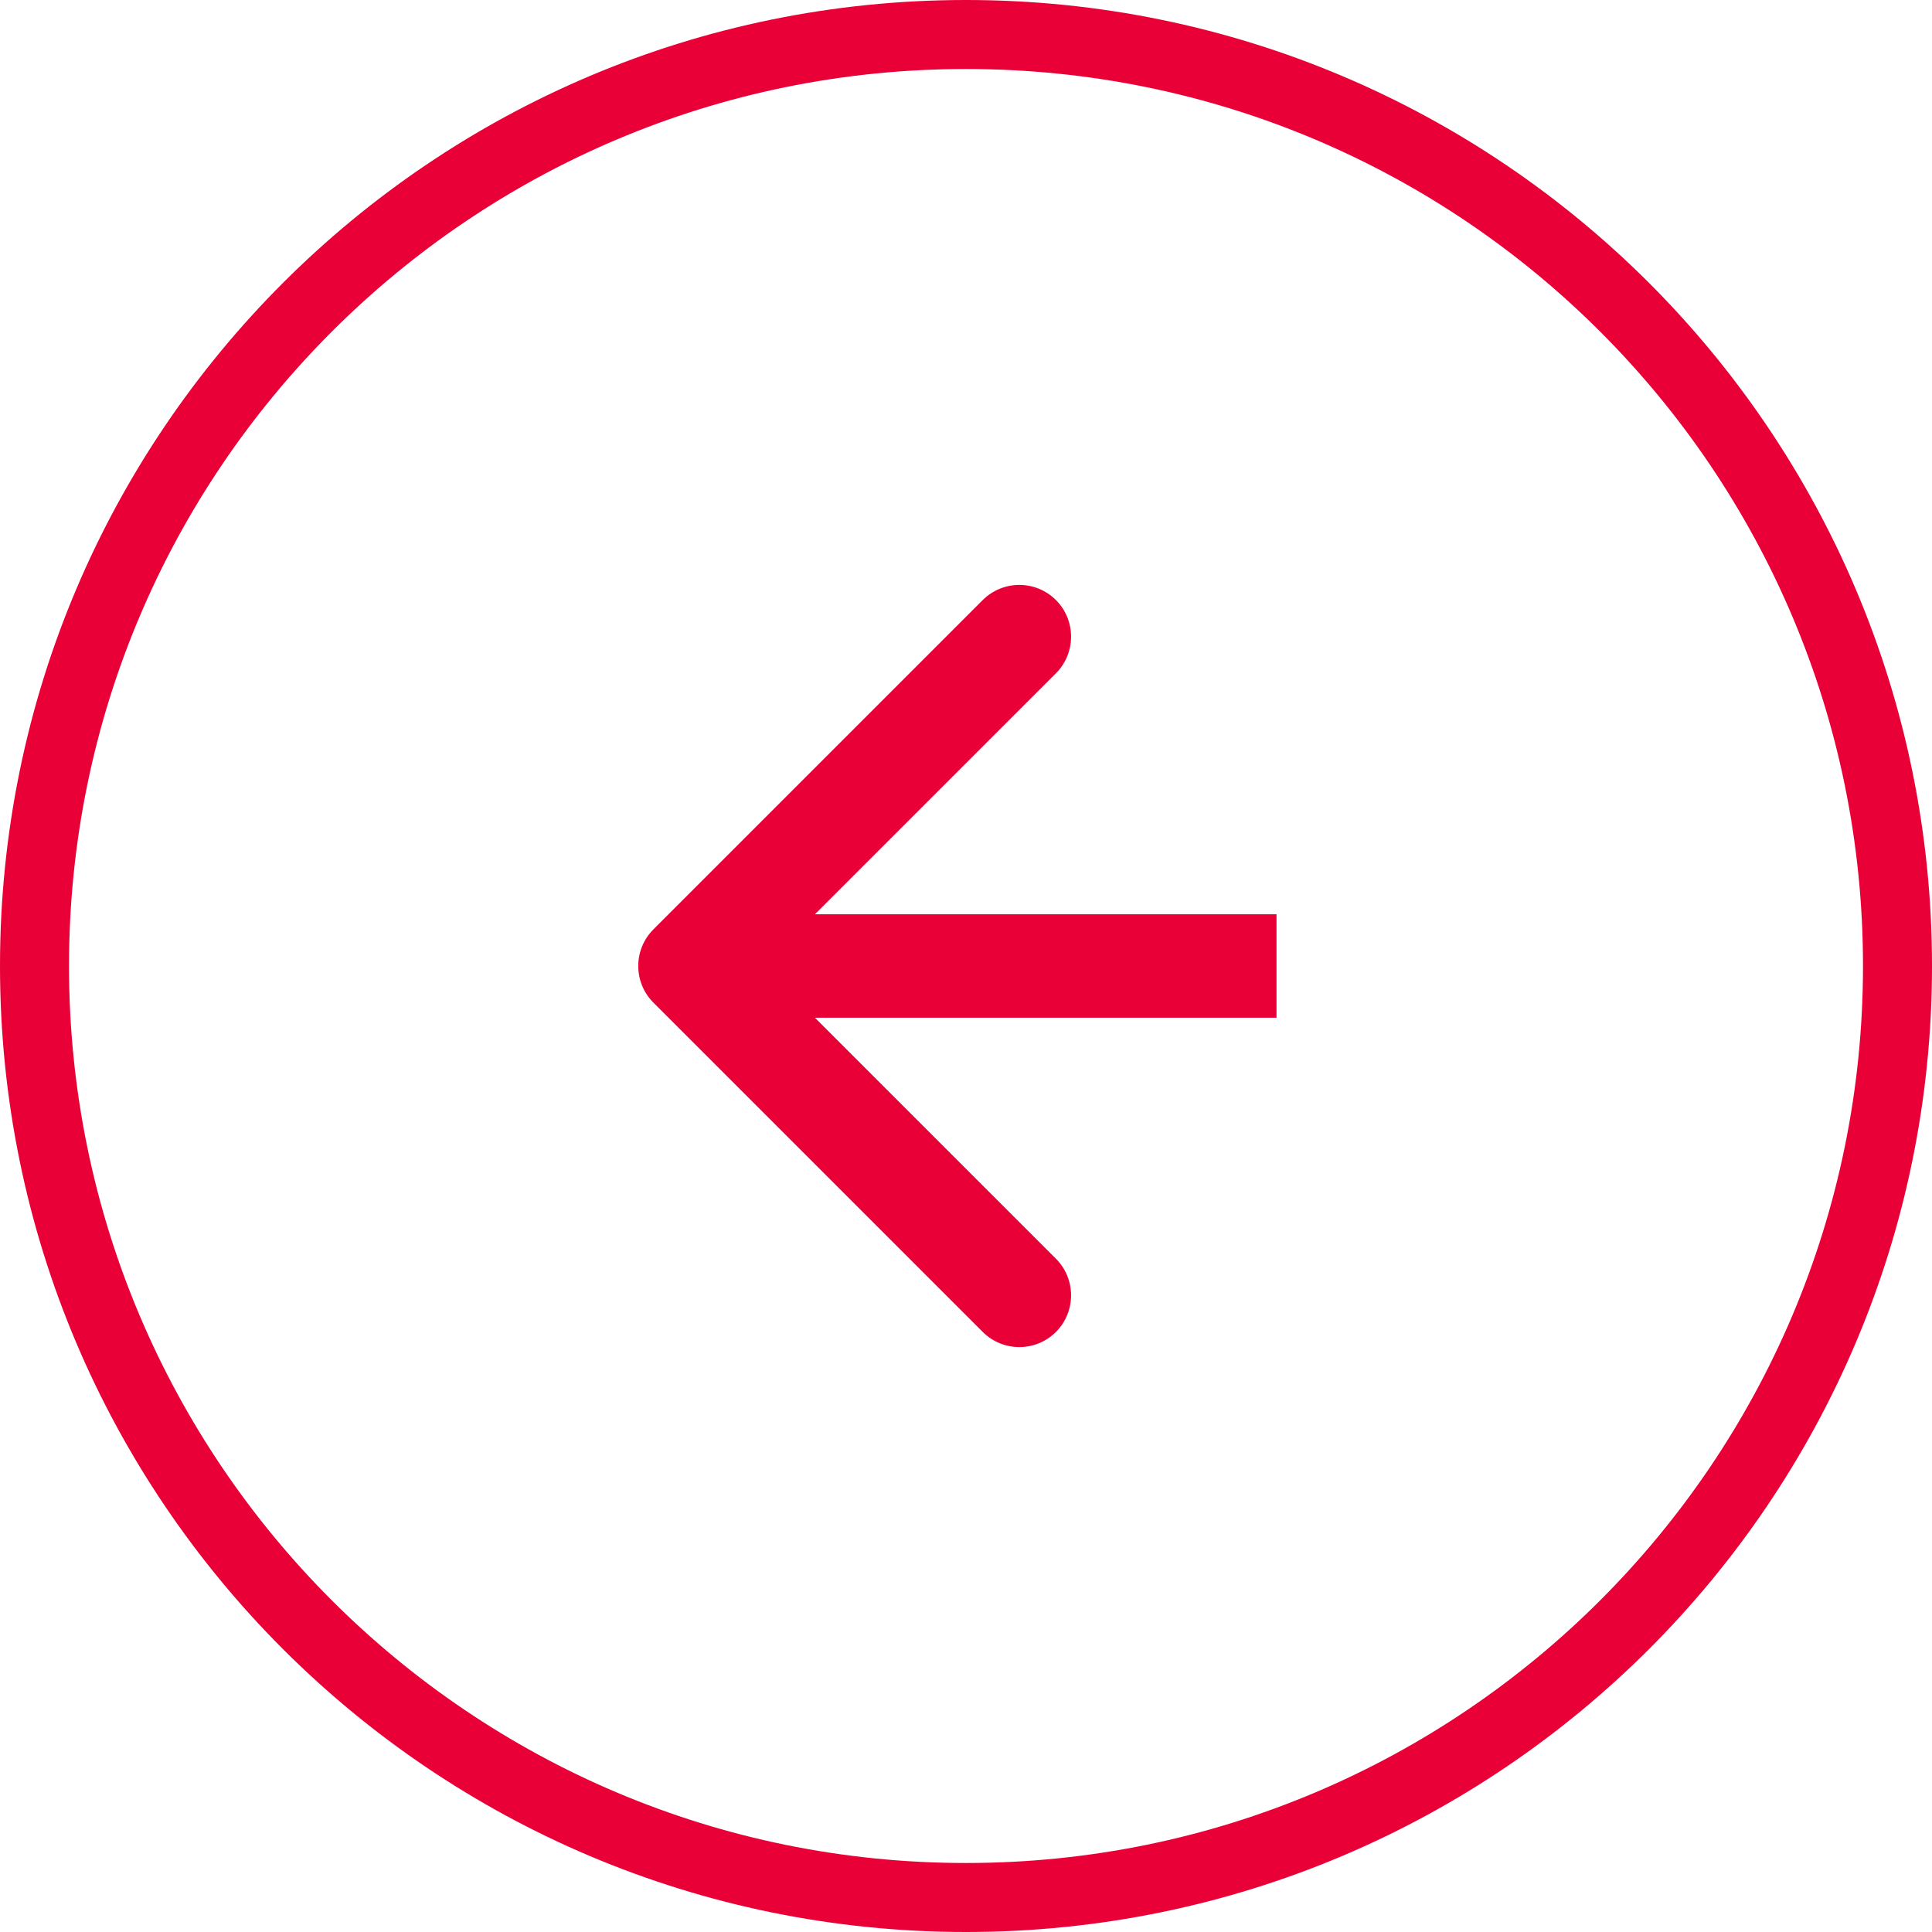
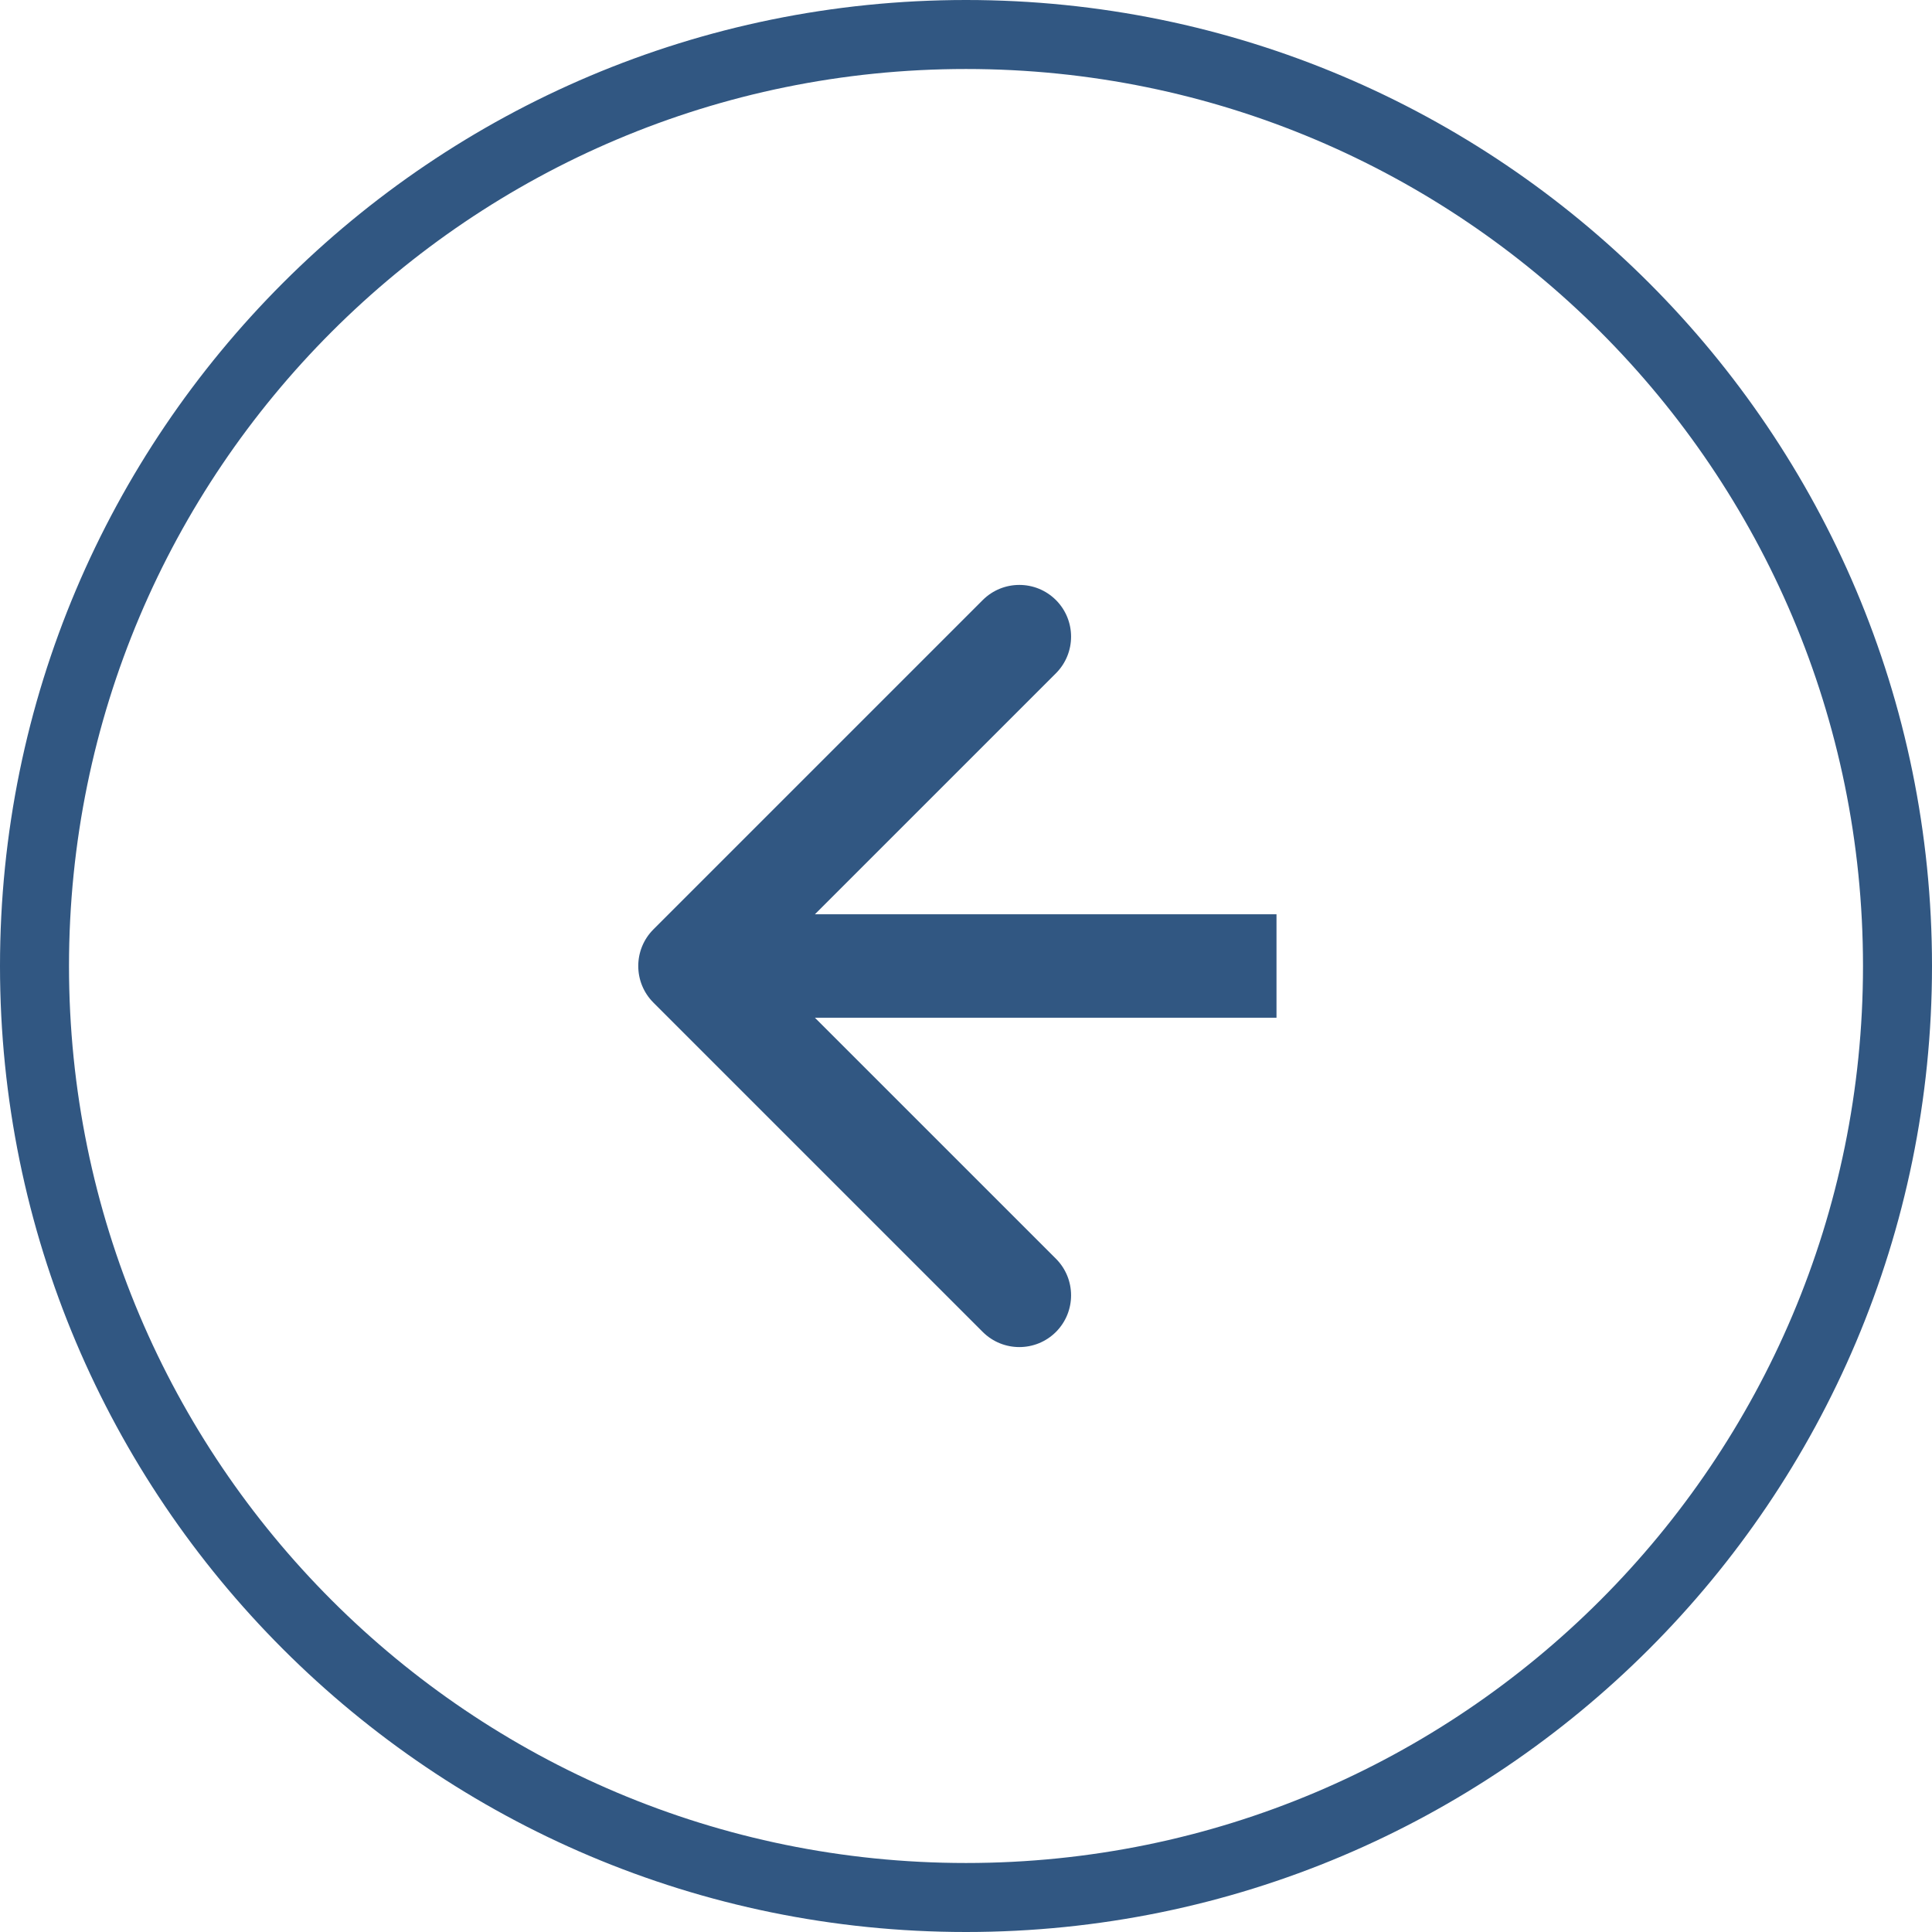
<svg xmlns="http://www.w3.org/2000/svg" preserveAspectRatio="none" overflow="visible" style="display: block;" width="56" height="56" viewBox="0 0 56 56" fill="none">
  <g id="Frame 219">
-     <rect x="1" y="1" width="54" height="54" rx="27" stroke="#E80036" stroke-width="2" />
-     <path id="Arrow 4" transform="matrix(-1 0 0 1 56 0)" d="M37.061 29.061C37.646 28.475 37.646 27.525 37.061 26.939L27.515 17.393C26.929 16.808 25.979 16.808 25.393 17.393C24.808 17.979 24.808 18.929 25.393 19.515L33.879 28L25.393 36.485C24.808 37.071 24.808 38.021 25.393 38.607C25.979 39.192 26.929 39.192 27.515 38.607L37.061 29.061ZM19 28L19 29.5L36 29.5L36 28L36 26.5L19 26.5L19 28Z" fill="#E80036" />
+     <rect x="1" y="1" width="54" height="54" rx="27" stroke="#315782" stroke-width="2" />
+     <path id="Arrow 4" transform="matrix(-1 0 0 1 56 0)" d="M37.061 29.061C37.646 28.475 37.646 27.525 37.061 26.939L27.515 17.393C26.929 16.808 25.979 16.808 25.393 17.393C24.808 17.979 24.808 18.929 25.393 19.515L33.879 28L25.393 36.485C24.808 37.071 24.808 38.021 25.393 38.607C25.979 39.192 26.929 39.192 27.515 38.607L37.061 29.061ZM19 28L19 29.5L36 29.5L36 28L36 26.5L19 26.5L19 28Z" fill="#315782" />
  </g>
</svg>
